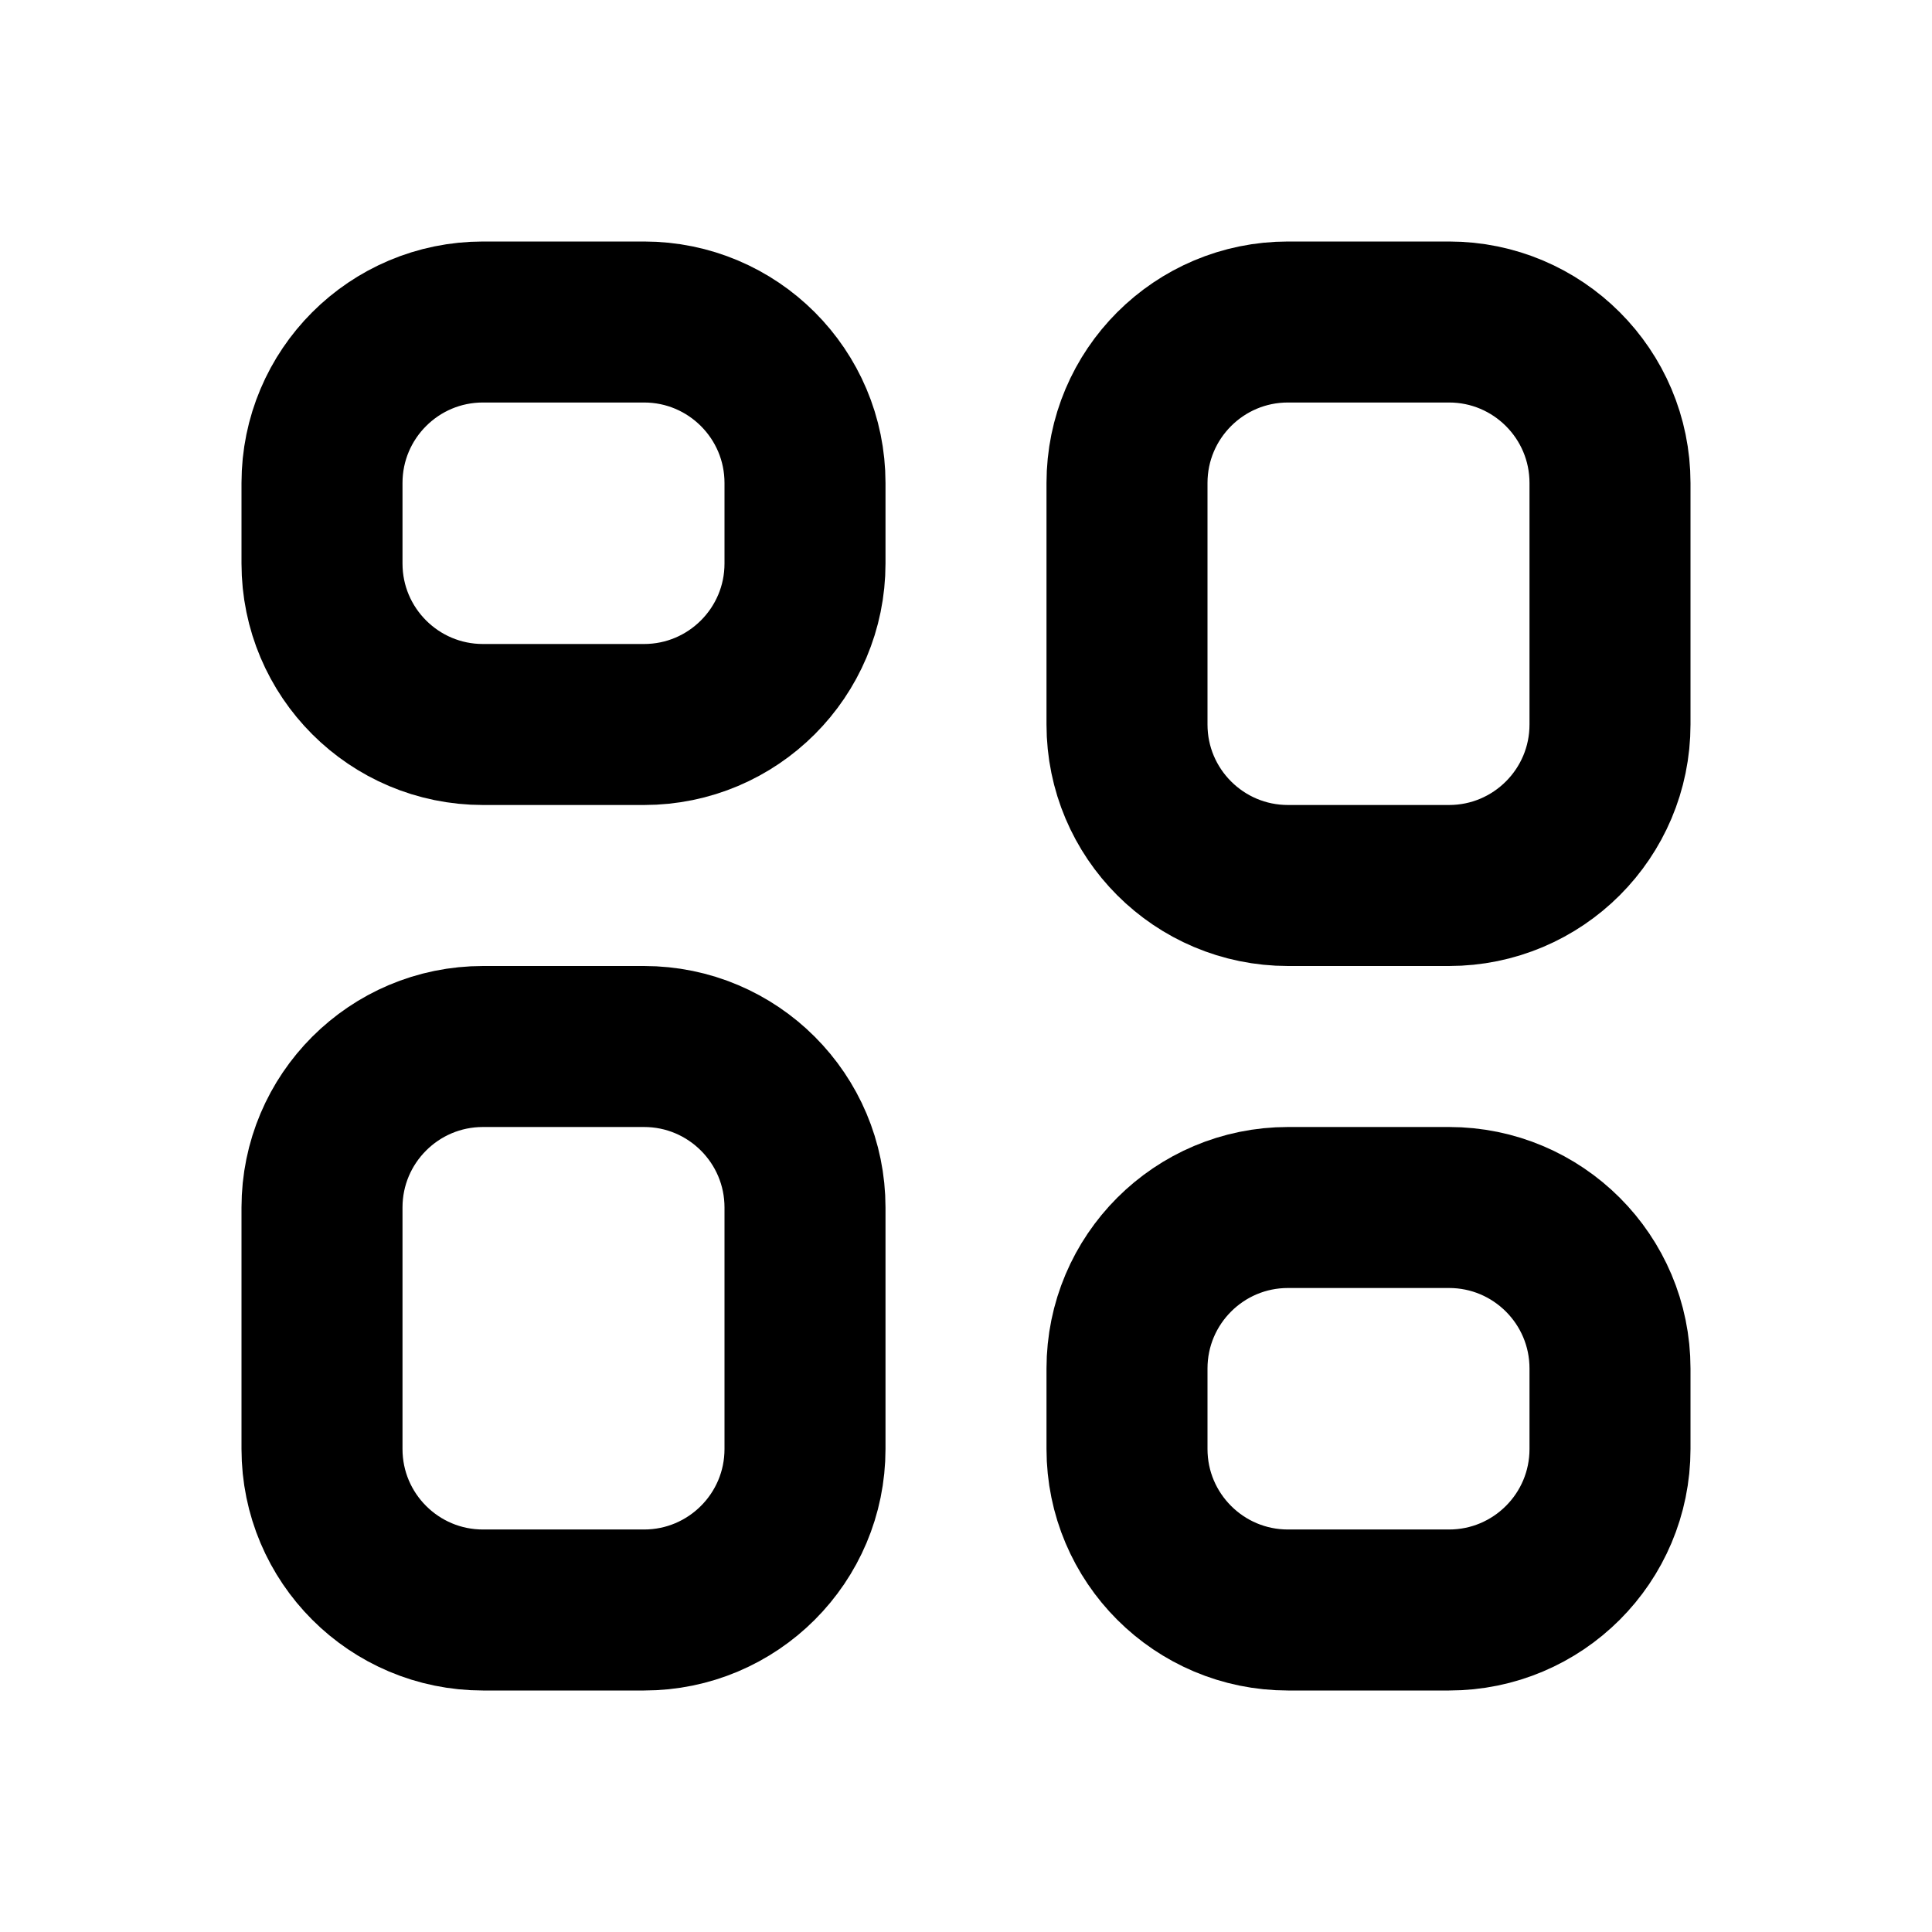
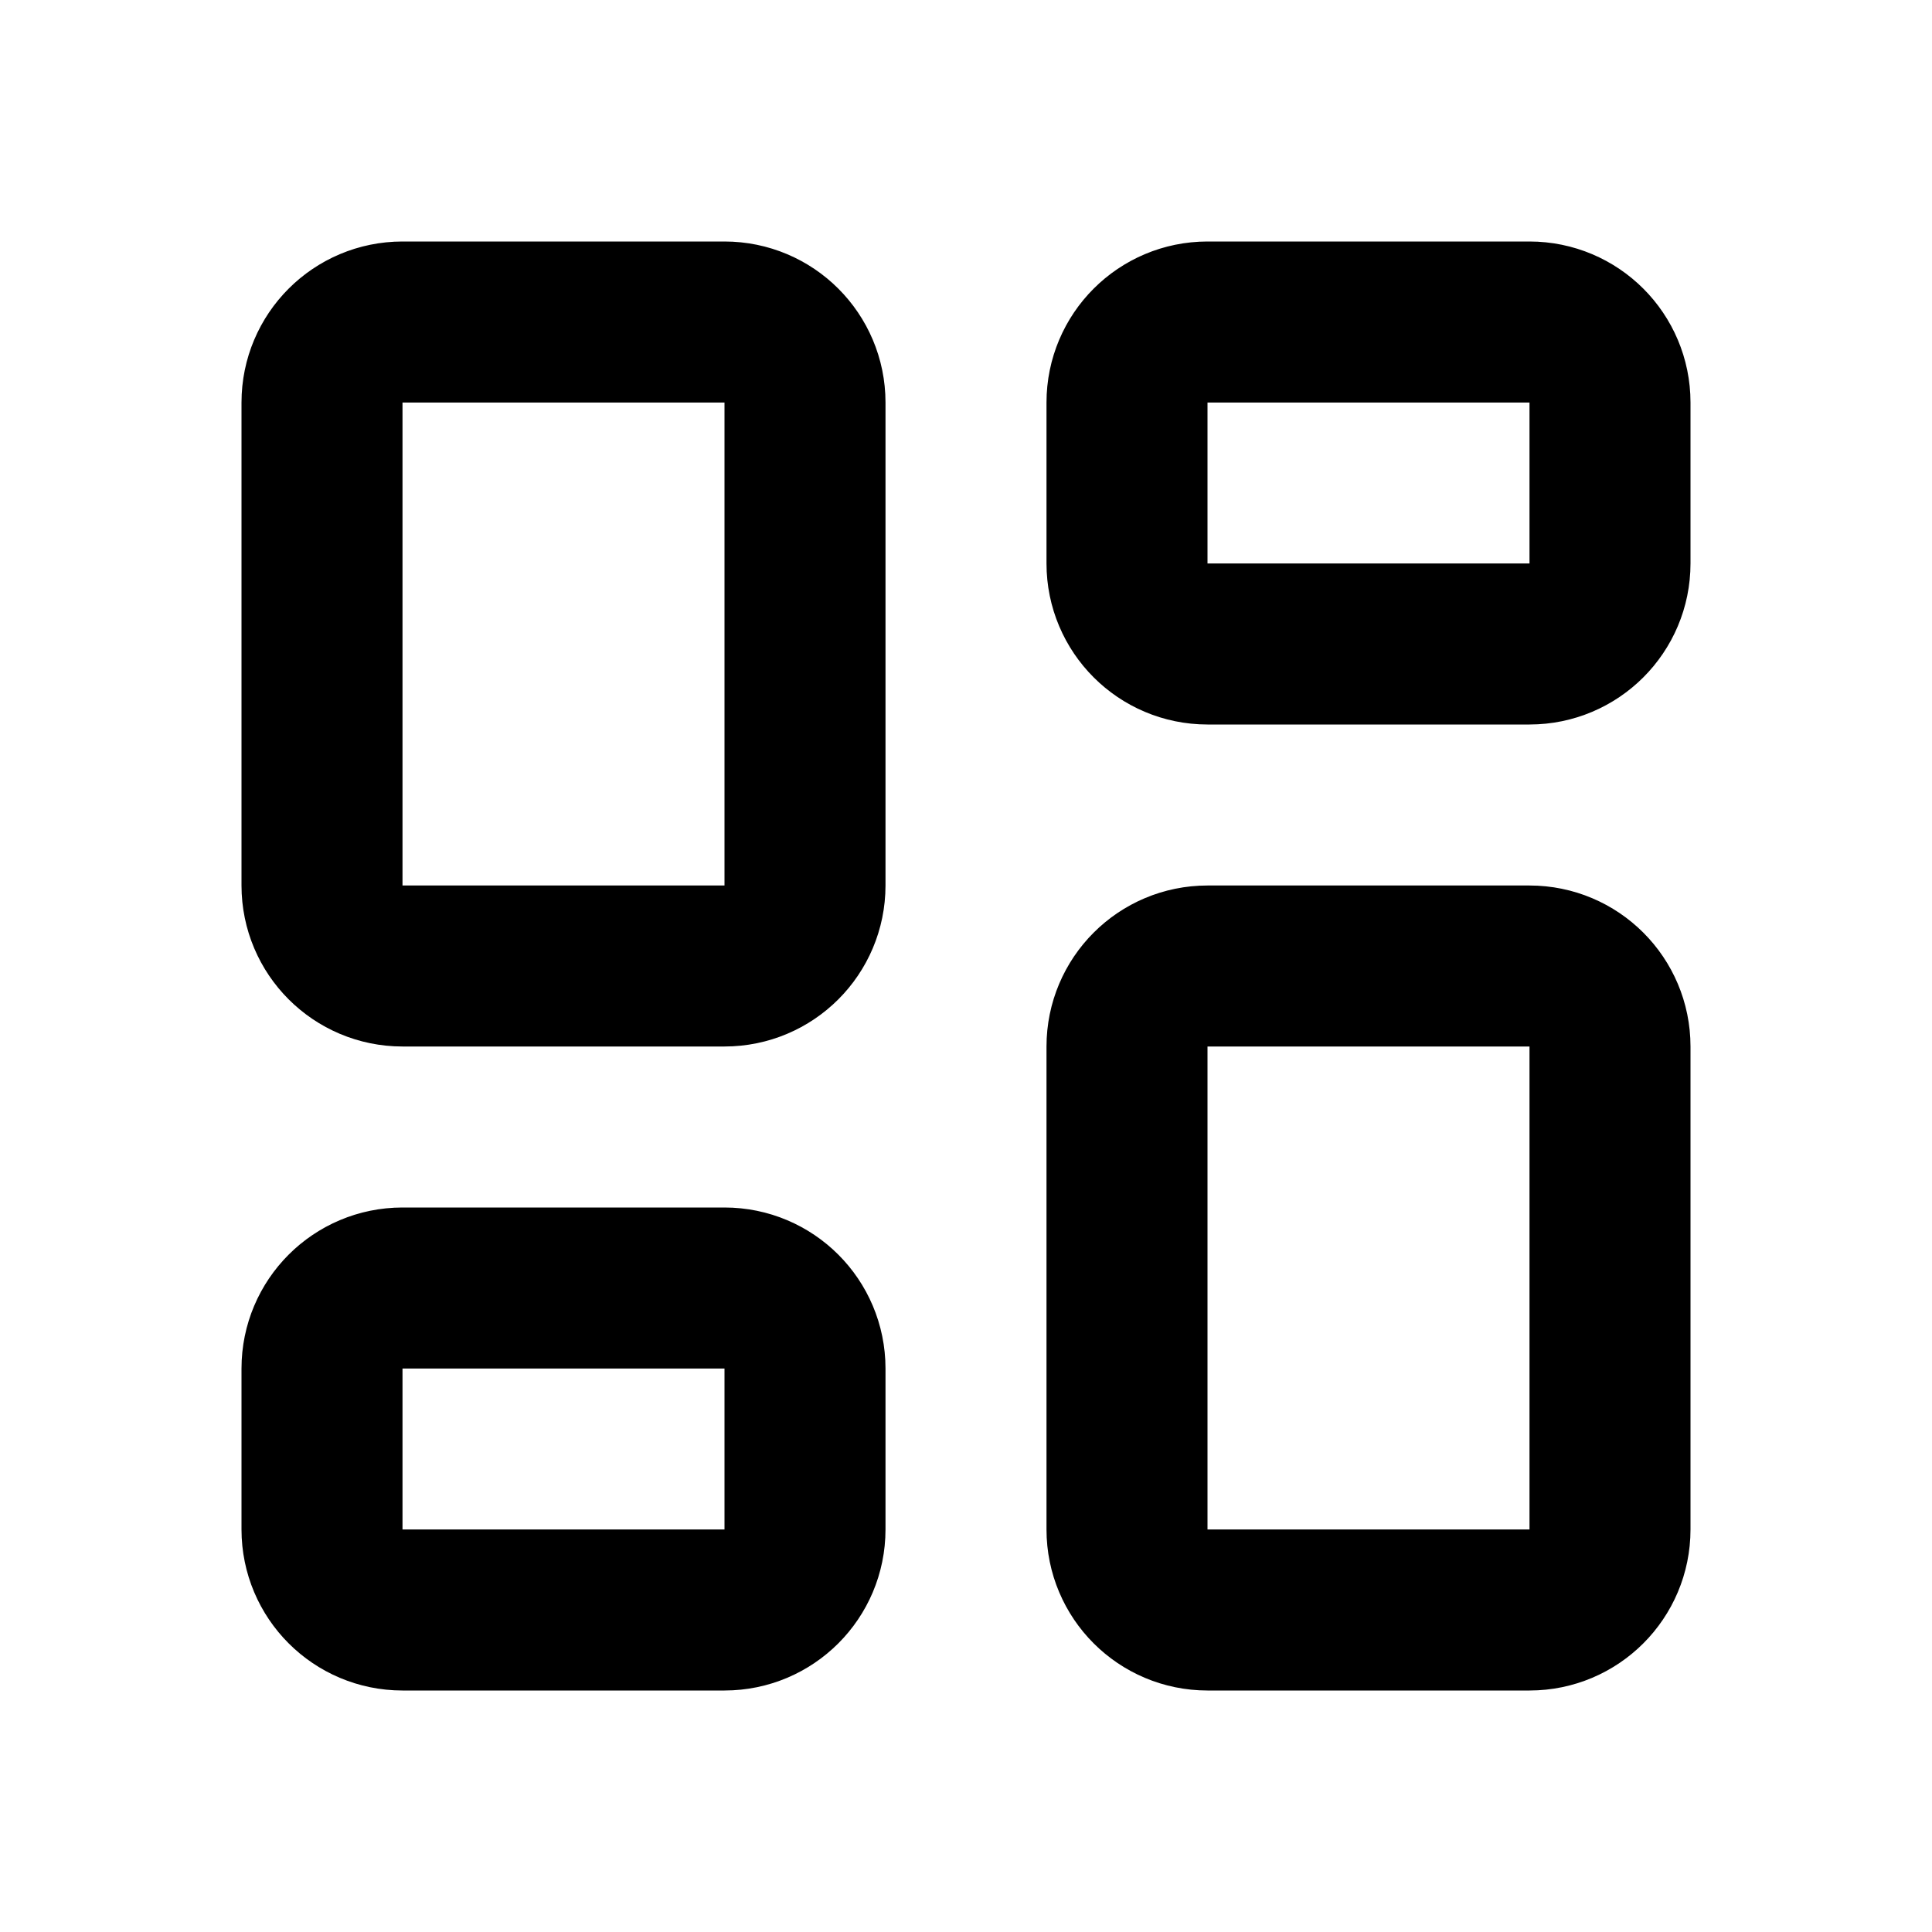
<svg xmlns="http://www.w3.org/2000/svg" width="24" height="24" viewBox="0 0 24 24" fill="none" stroke="currentColor" stroke-width="2" stroke-linecap="round" stroke-linejoin="round">
-   <path d="M4 6a2 2 0 0 1 2 -2h2a2 2 0 0 1 2 2v1a2 2 0 0 1 -2 2h-2a2 2 0 0 1 -2 -2l0 -1" />
-   <path d="M4 15a2 2 0 0 1 2 -2h2a2 2 0 0 1 2 2v3a2 2 0 0 1 -2 2h-2a2 2 0 0 1 -2 -2l0 -3" />
-   <path d="M14 6a2 2 0 0 1 2 -2h2a2 2 0 0 1 2 2v3a2 2 0 0 1 -2 2h-2a2 2 0 0 1 -2 -2l0 -3" />
-   <path d="M14 17a2 2 0 0 1 2 -2h2a2 2 0 0 1 2 2v1a2 2 0 0 1 -2 2h-2a2 2 0 0 1 -2 -2l0 -1" />
+   <path d="M5 4h4a1 1 0 0 1 1 1v6a1 1 0 0 1 -1 1h-4a1 1 0 0 1 -1 -1v-6a1 1 0 0 1 1 -1" />
+   <path d="M5 16h4a1 1 0 0 1 1 1v2a1 1 0 0 1 -1 1h-4a1 1 0 0 1 -1 -1v-2a1 1 0 0 1 1 -1" />
+   <path d="M15 12h4a1 1 0 0 1 1 1v6a1 1 0 0 1 -1 1h-4a1 1 0 0 1 -1 -1v-6a1 1 0 0 1 1 -1" />
+   <path d="M15 4h4a1 1 0 0 1 1 1v2a1 1 0 0 1 -1 1h-4a1 1 0 0 1 -1 -1v-2a1 1 0 0 1 1 -1" />
</svg>
